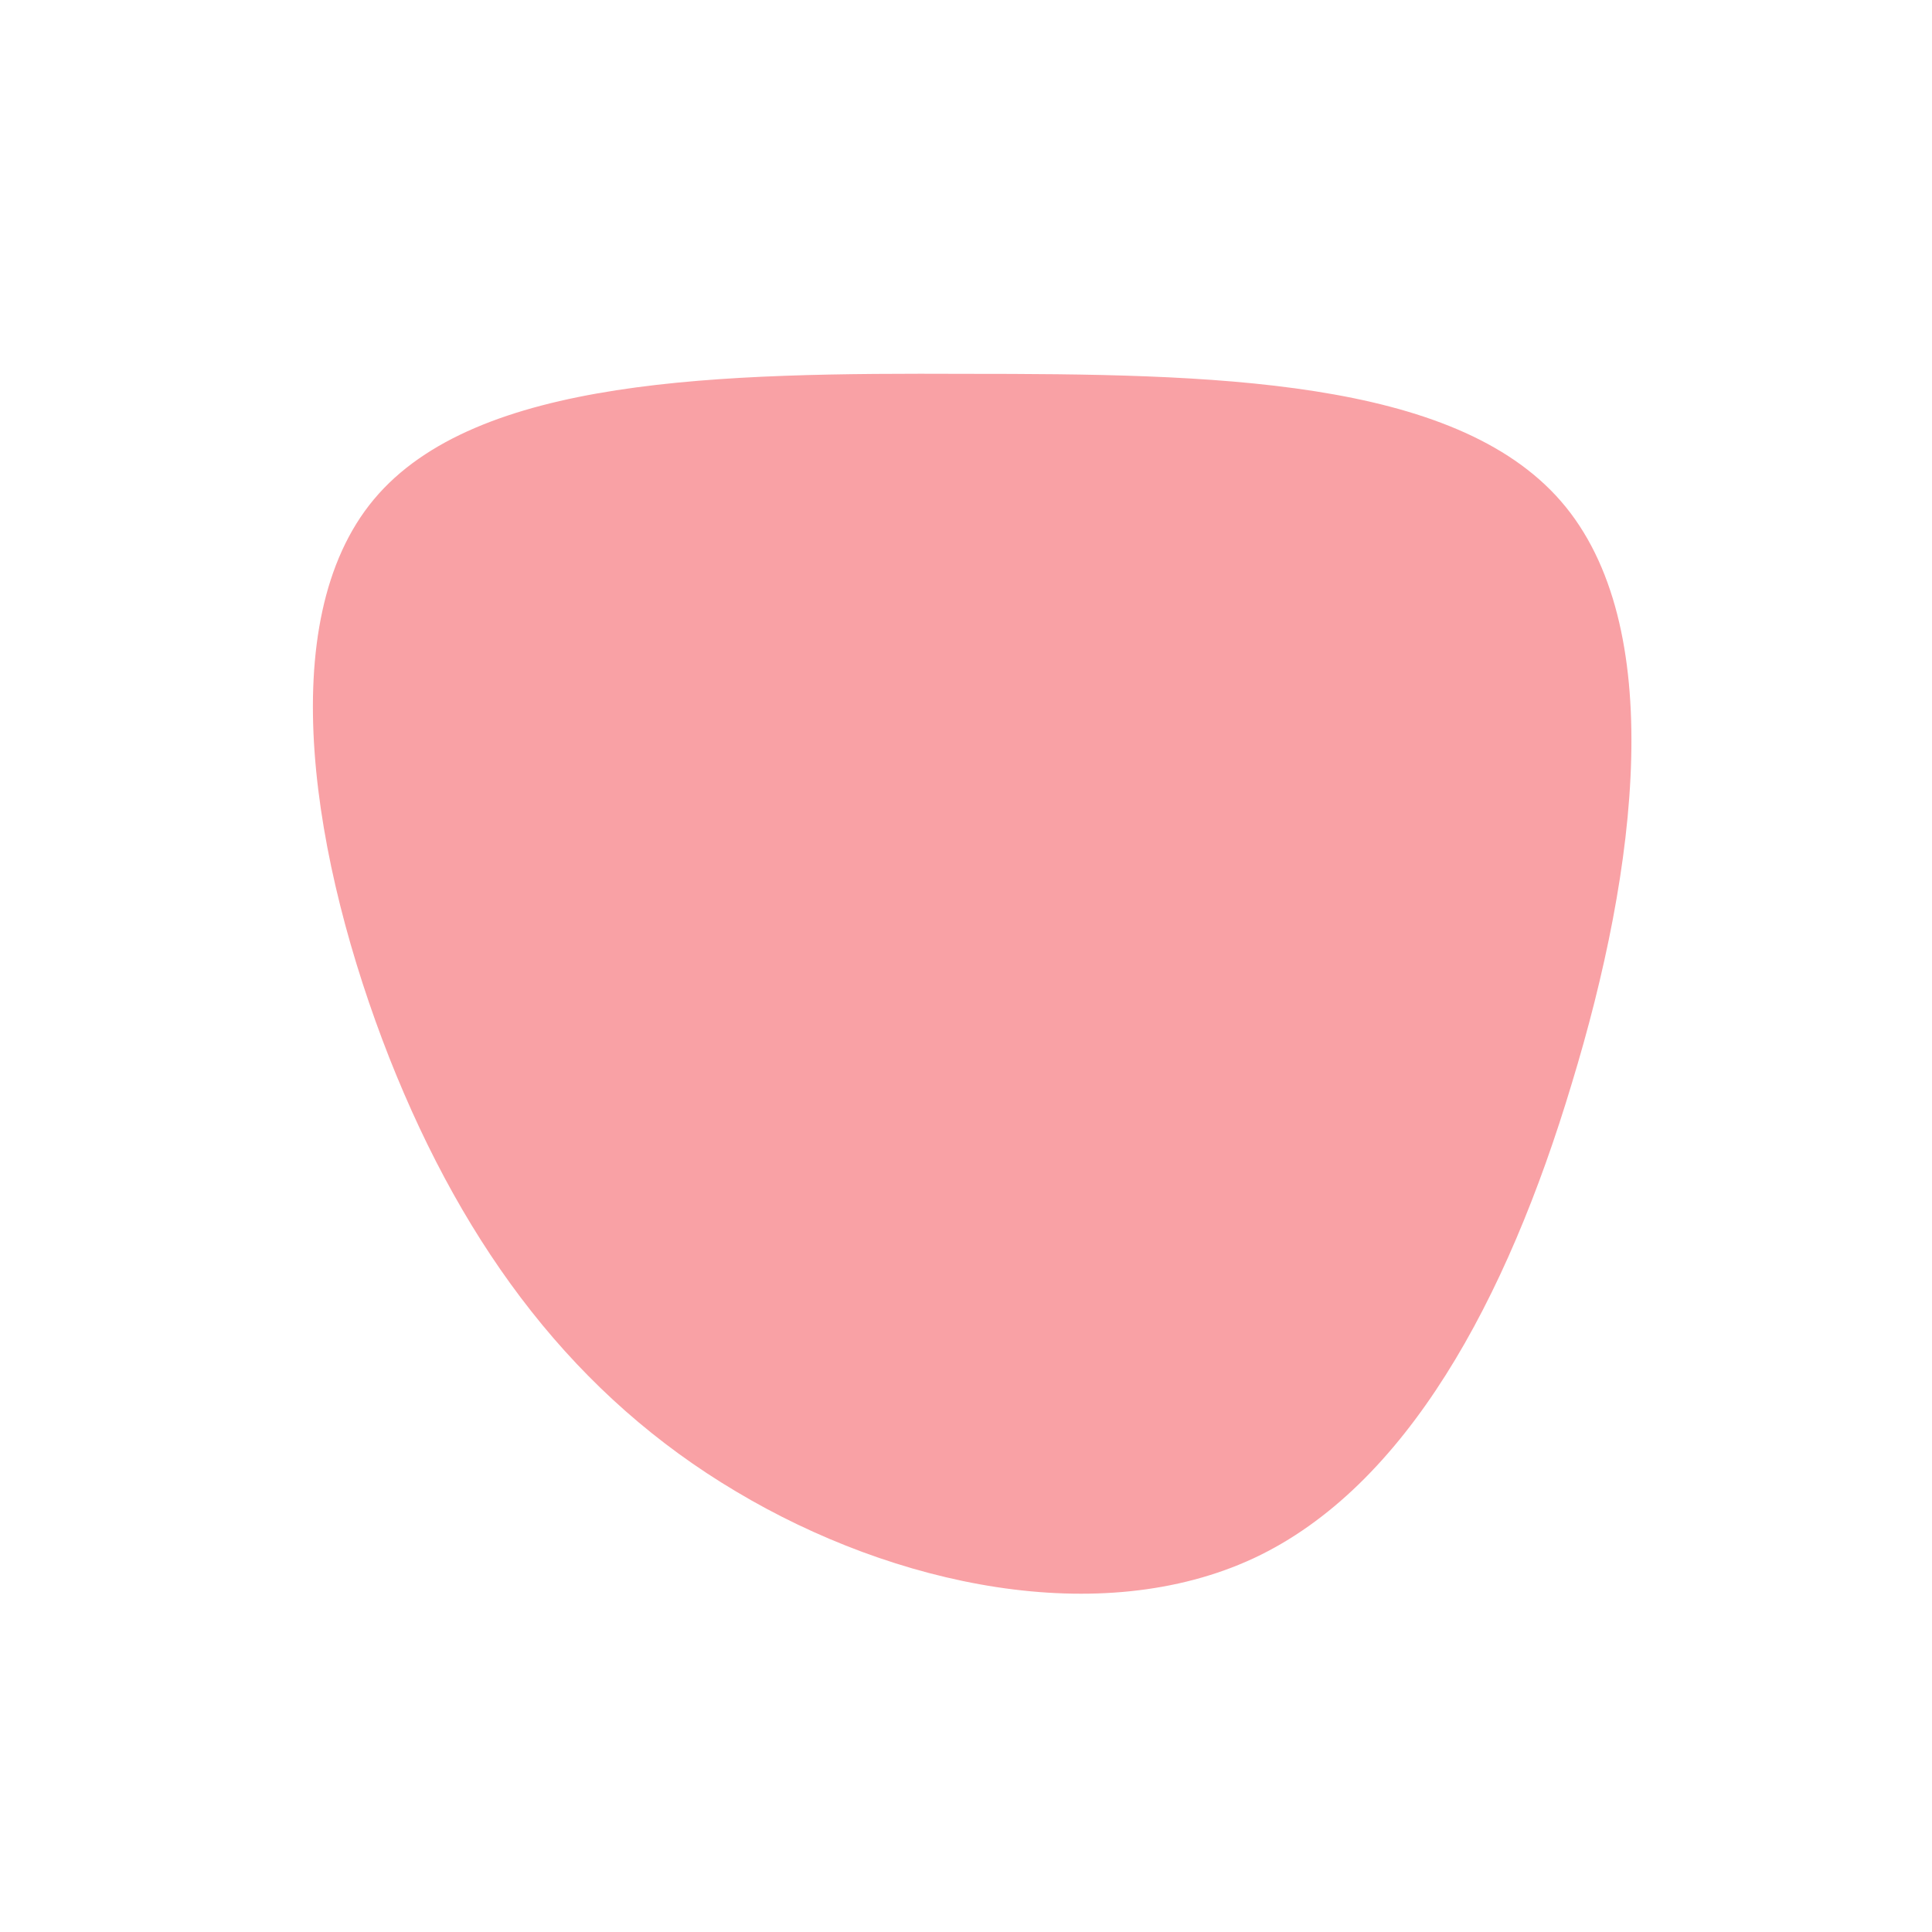
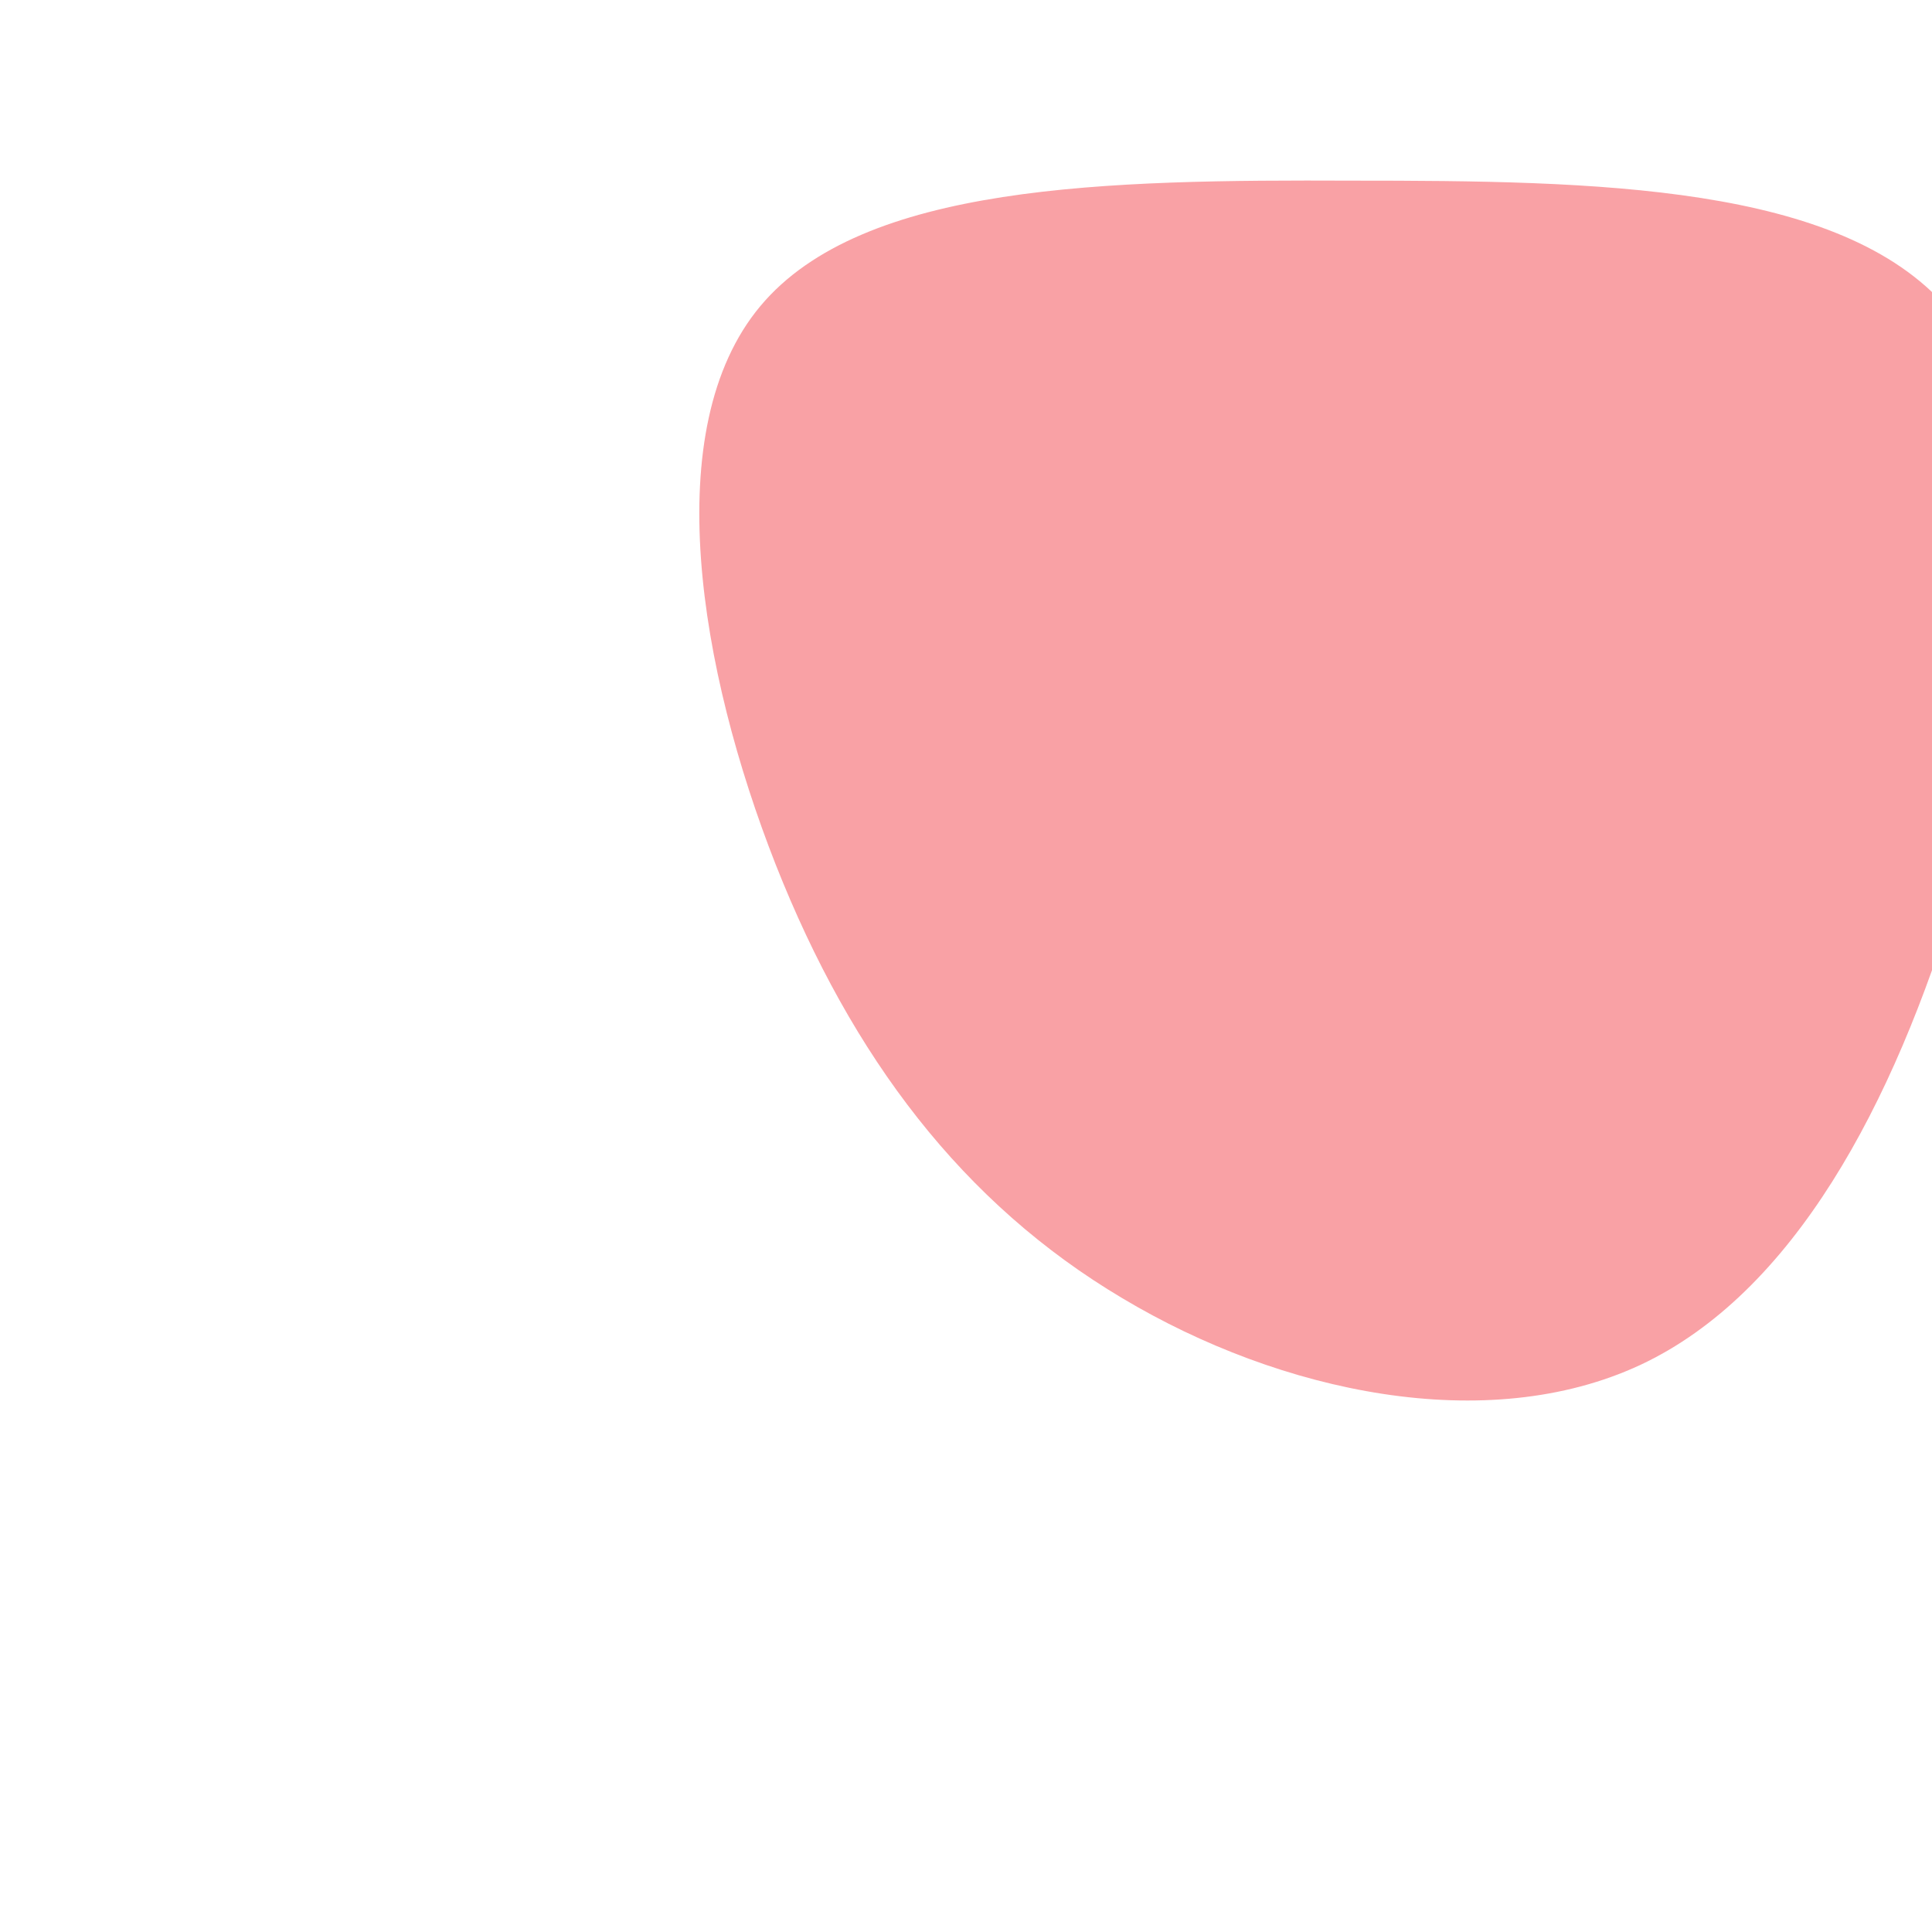
<svg xmlns="http://www.w3.org/2000/svg" class="blob" viewBox="0 0 200 200">
-   <path fill="rgb(240 20 30 / 40%)" d="M61.6,-48.1C72.7,-35.3,69.5,-10.1,62.7,12.2C56,34.5,45.6,53.9,29.8,61.3C13.9,68.7,-7.4,64.2,-23.8,54.4C-40.3,44.6,-51.8,29.5,-59.7,9.5C-67.6,-10.6,-71.9,-35.6,-61.3,-48.3C-50.7,-61,-25.4,-61.4,0,-61.3C25.3,-61.3,50.5,-60.9,61.6,-48.1Z" transform="translate(100 100)" />
+   <path fill="rgb(240 20 30 / 40%)" d="M61.6,-48.1C72.7,-35.3,69.5,-10.1,62.7,12.2C56,34.5,45.6,53.9,29.8,61.3C13.9,68.7,-7.4,64.2,-23.8,54.4C-40.3,44.6,-51.8,29.5,-59.7,9.5C-67.6,-10.6,-71.9,-35.6,-61.3,-48.3C-50.7,-61,-25.4,-61.4,0,-61.3C25.3,-61.3,50.5,-60.9,61.6,-48.1Z" transform="translate(140 80)" />
</svg>
